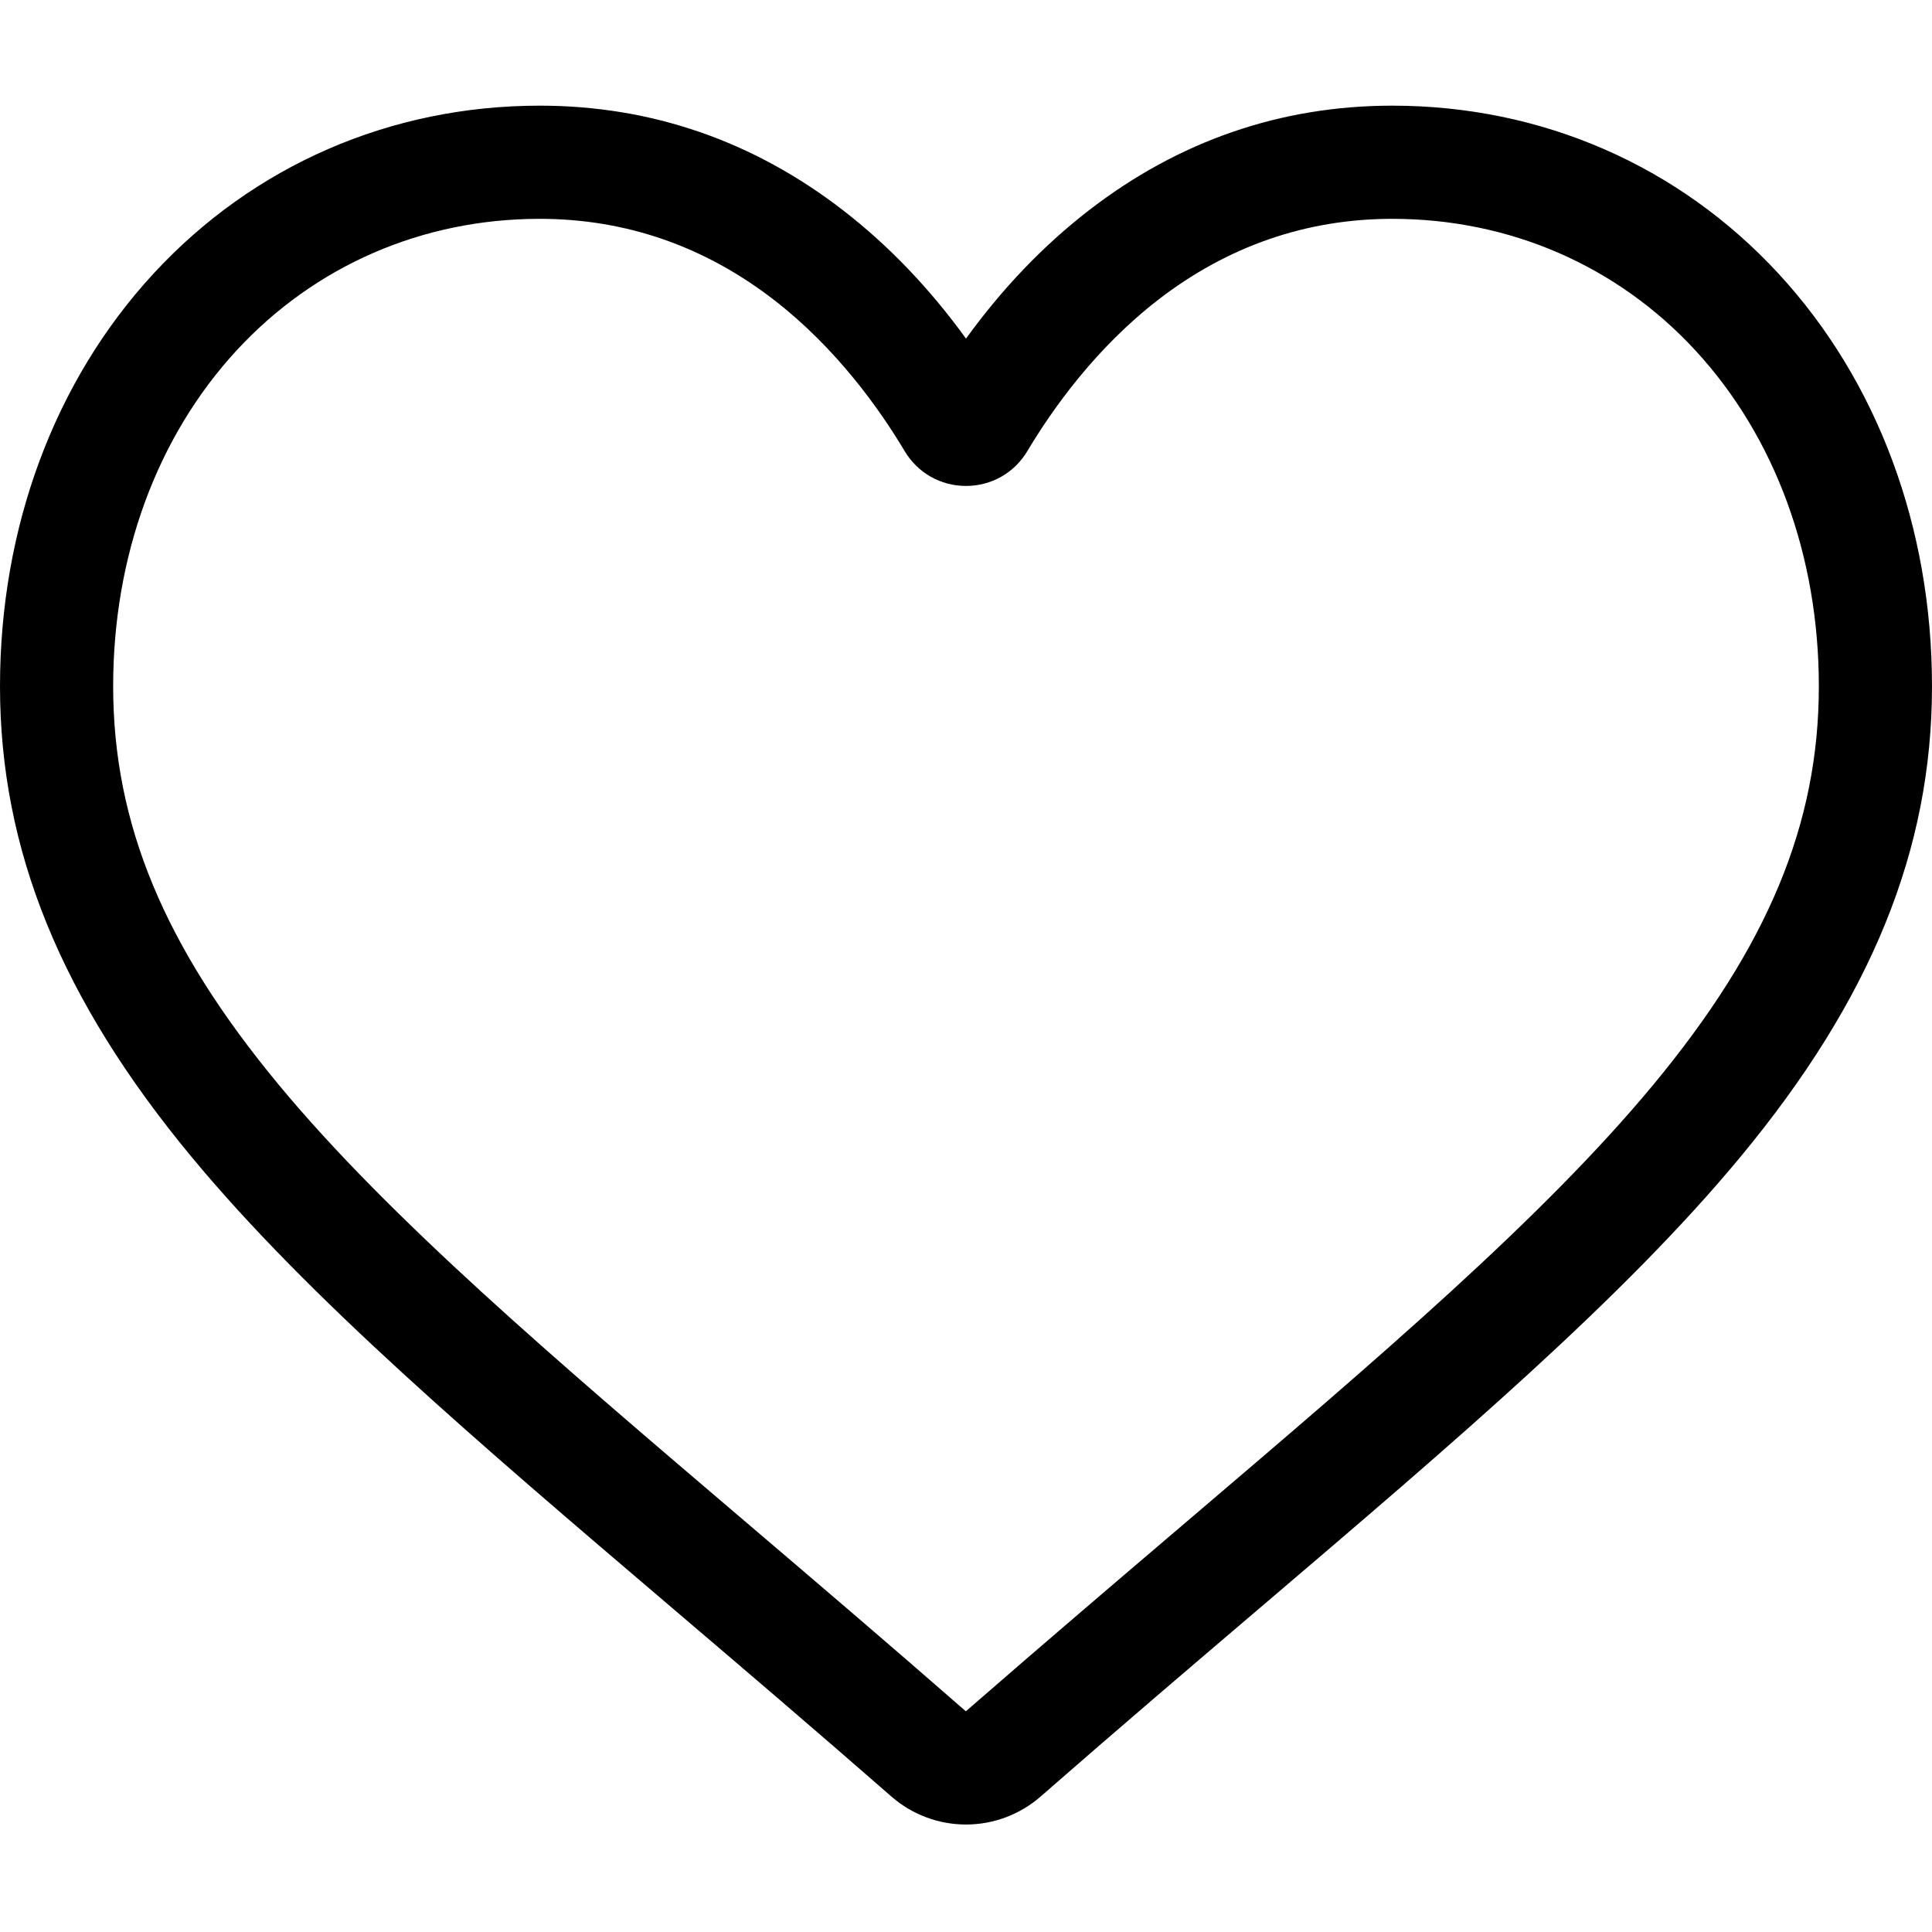
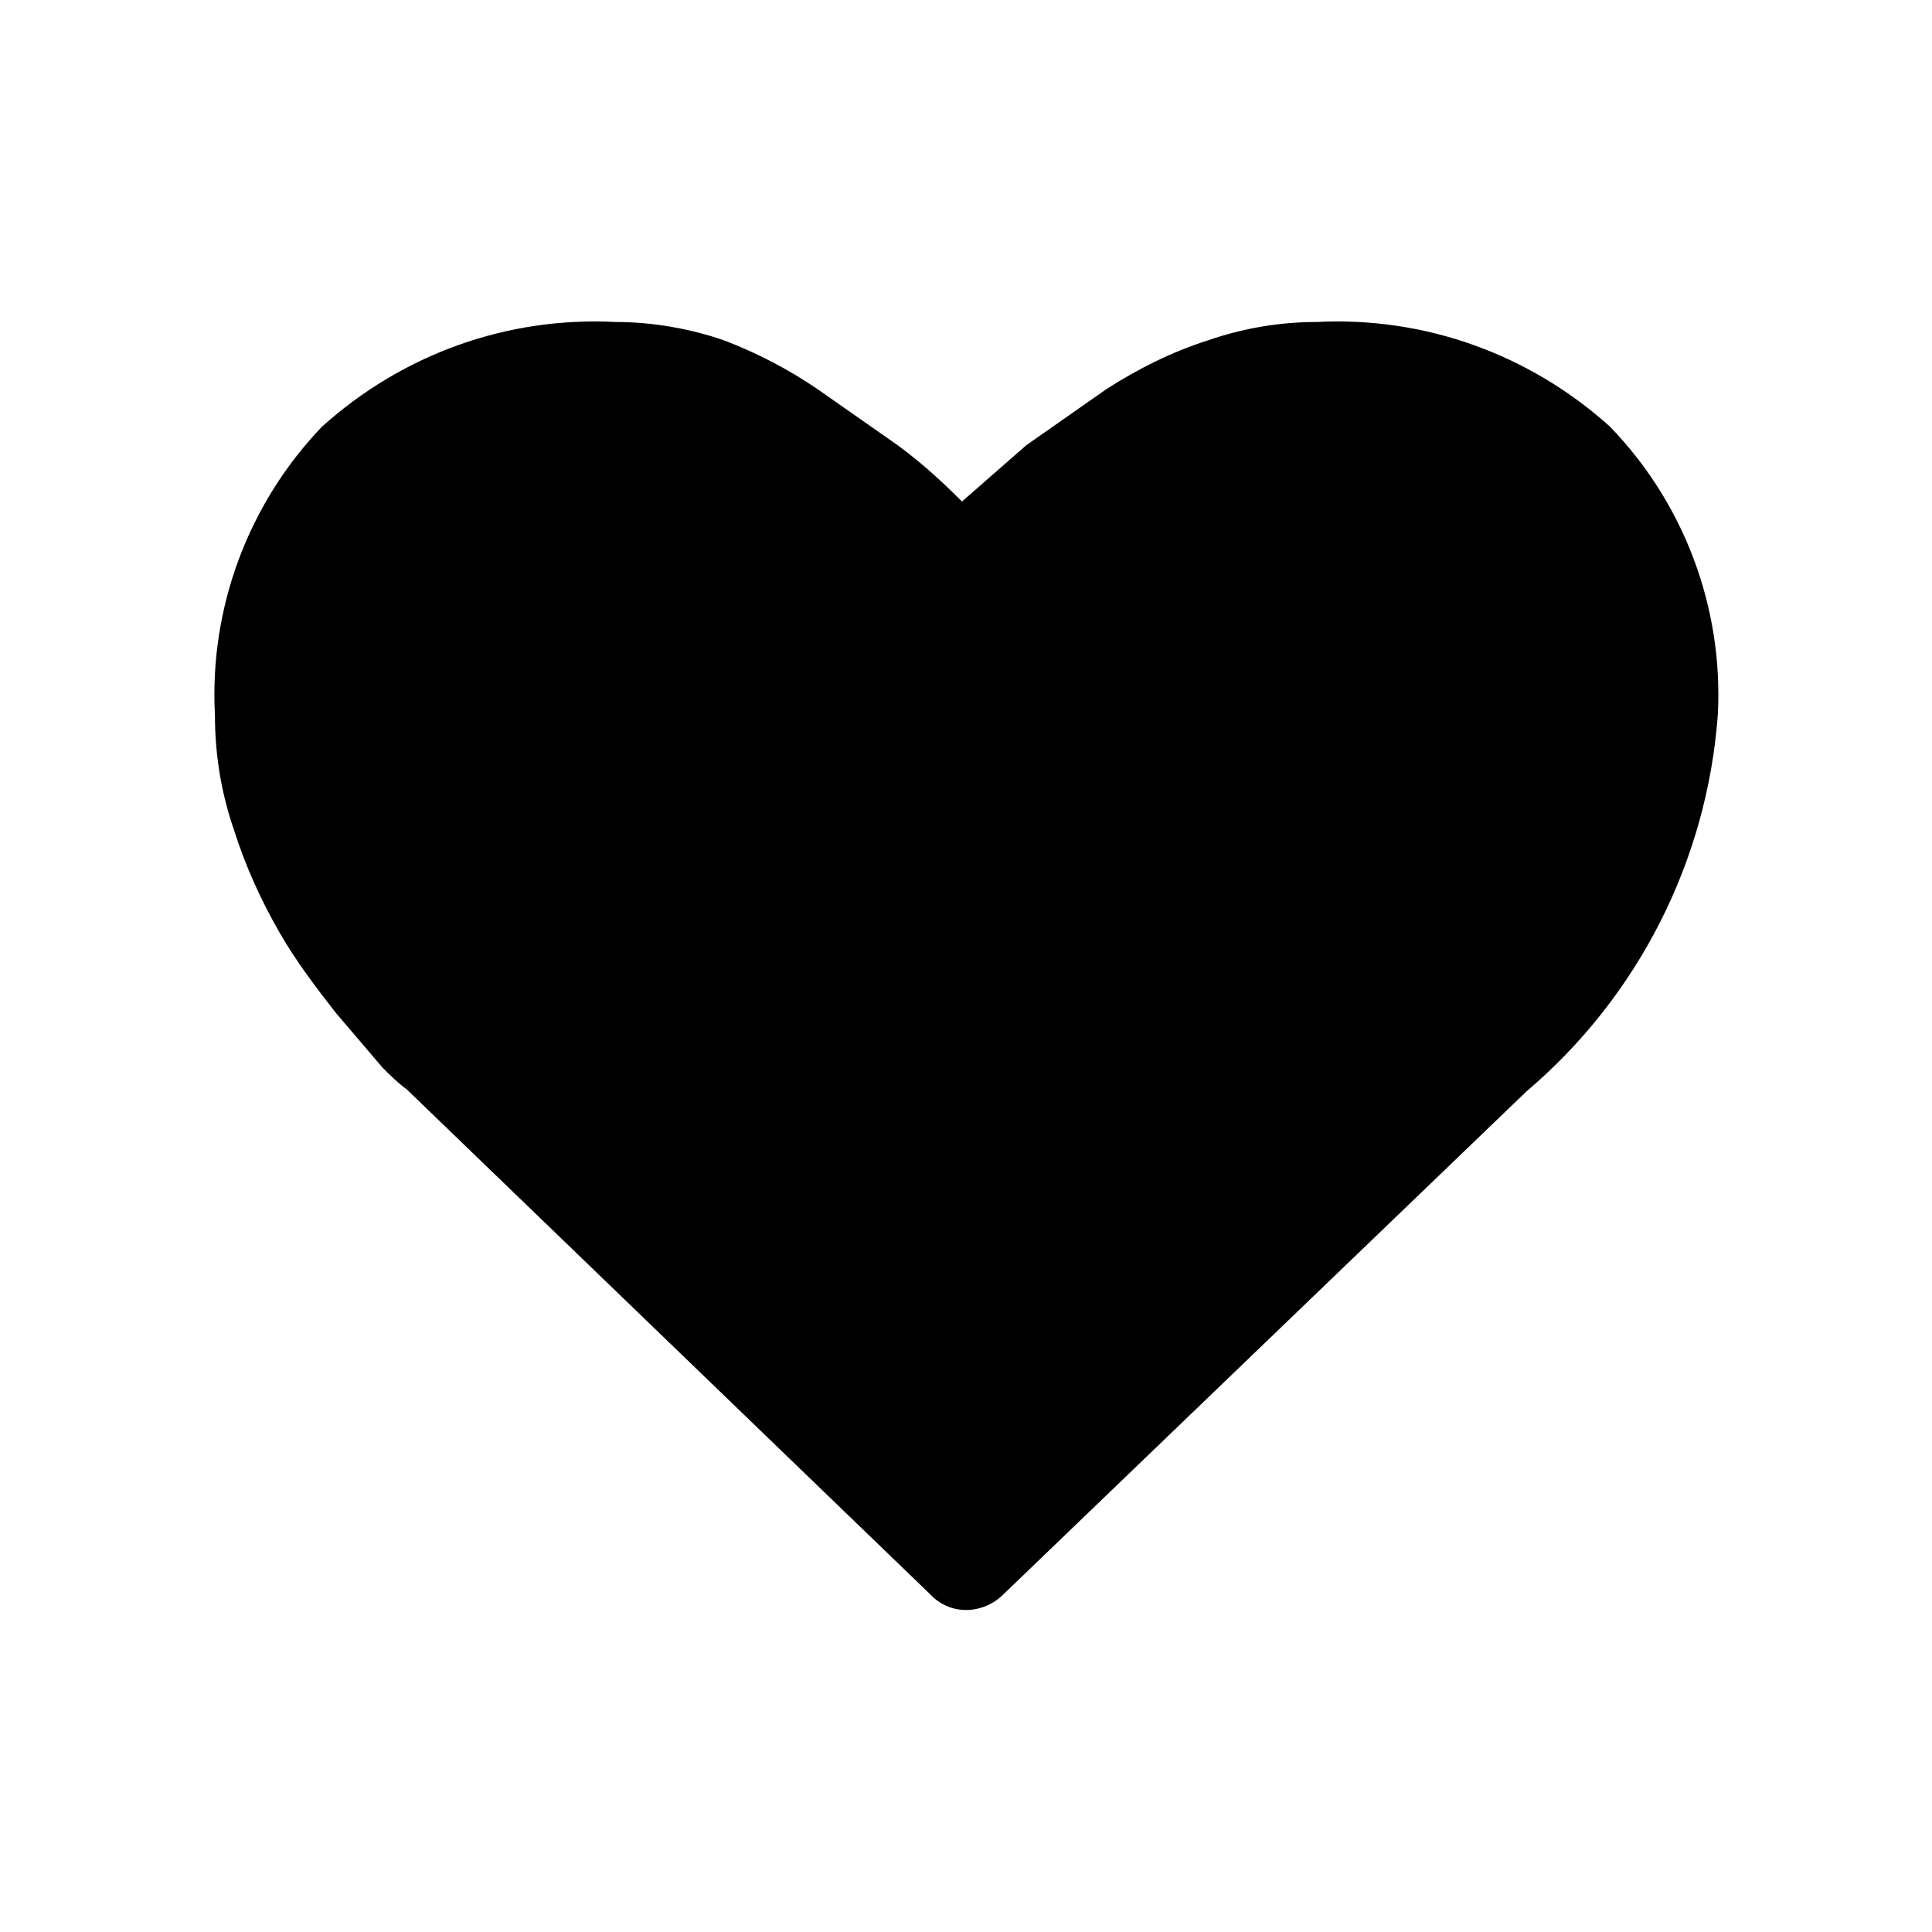
- <svg xmlns="http://www.w3.org/2000/svg" viewBox="0 -28 512.001 512">
-   <path d="m256 455.516c-7.289 0-14.316-2.641-19.793-7.438-20.684-18.086-40.625-35.082-58.219-50.074l-.09-.078c-51.582-43.957-96.125-81.918-127.117-119.312-34.645-41.805-50.781-81.441-50.781-124.742 0-42.07 14.426-80.883 40.617-109.293 26.504-28.746 62.871-44.578 102.414-44.578 29.555 0 56.621 9.344 80.445 27.77 12.023 9.301 22.922 20.684 32.523 33.961 9.605-13.277 20.5-24.66 32.527-33.961 23.824-18.426 50.891-27.77 80.445-27.77 39.539 0 75.91 15.832 102.414 44.578 26.191 28.41 40.613 67.223 40.613 109.293 0 43.301-16.133 82.938-50.777 124.738-30.992 37.398-75.531 75.355-127.105 119.309-17.625 15.016-37.598 32.039-58.328 50.168-5.473 4.789-12.504 7.43-19.789 7.43zm-112.969-425.523c-31.066 0-59.605 12.398-80.367 34.914-21.07 22.855-32.676 54.449-32.676 88.965 0 36.418 13.535 68.988 43.883 105.605 29.332 35.395 72.961 72.574 123.477 115.625l.094.078c17.66 15.051 37.68 32.113 58.516 50.332 20.961-18.254 41.012-35.344 58.707-50.418 50.512-43.051 94.137-80.223 123.469-115.617 30.344-36.617 43.879-69.188 43.879-105.605 0-34.516-11.605-66.109-32.676-88.965-20.758-22.516-49.301-34.914-80.363-34.914-22.758 0-43.652 7.234-62.102 21.5-16.441 12.719-27.895 28.797-34.609 40.047-3.453 5.785-9.531 9.238-16.262 9.238s-12.809-3.453-16.262-9.238c-6.711-11.25-18.164-27.328-34.609-40.047-18.449-14.266-39.344-21.5-62.098-21.5zm0 0" />
+ <svg xmlns="http://www.w3.org/2000/svg" viewBox="0 0 24 24" width="24" height="24">
+   <path fill="currentColor" d="M12 20a.66.66 0 0 0 .46-.19l6.5-6.25a6.79 6.79 0 0 0 2.38-4.69A4.79 4.79 0 0 0 20 5.3c-1-.9-2.3-1.37-3.65-1.3-.46 0-.92.08-1.35.23-.44.14-.86.35-1.25.6l-1 .7-.8.7c-.25-.25-.5-.48-.8-.7l-1-.7A5.62 5.62 0 0 0 9 4.23C8.57 4.08 8.1 4 7.65 4 6.3 3.93 5 4.4 4 5.3c-.92.96-1.4 2.26-1.33 3.58 0 .5.08.98.24 1.44.14.44.33.86.56 1.26.2.35.45.68.7 1l.58.68c.1.1.2.2.3.27l6.5 6.27c.12.13.28.2.45.2z" />
</svg>
